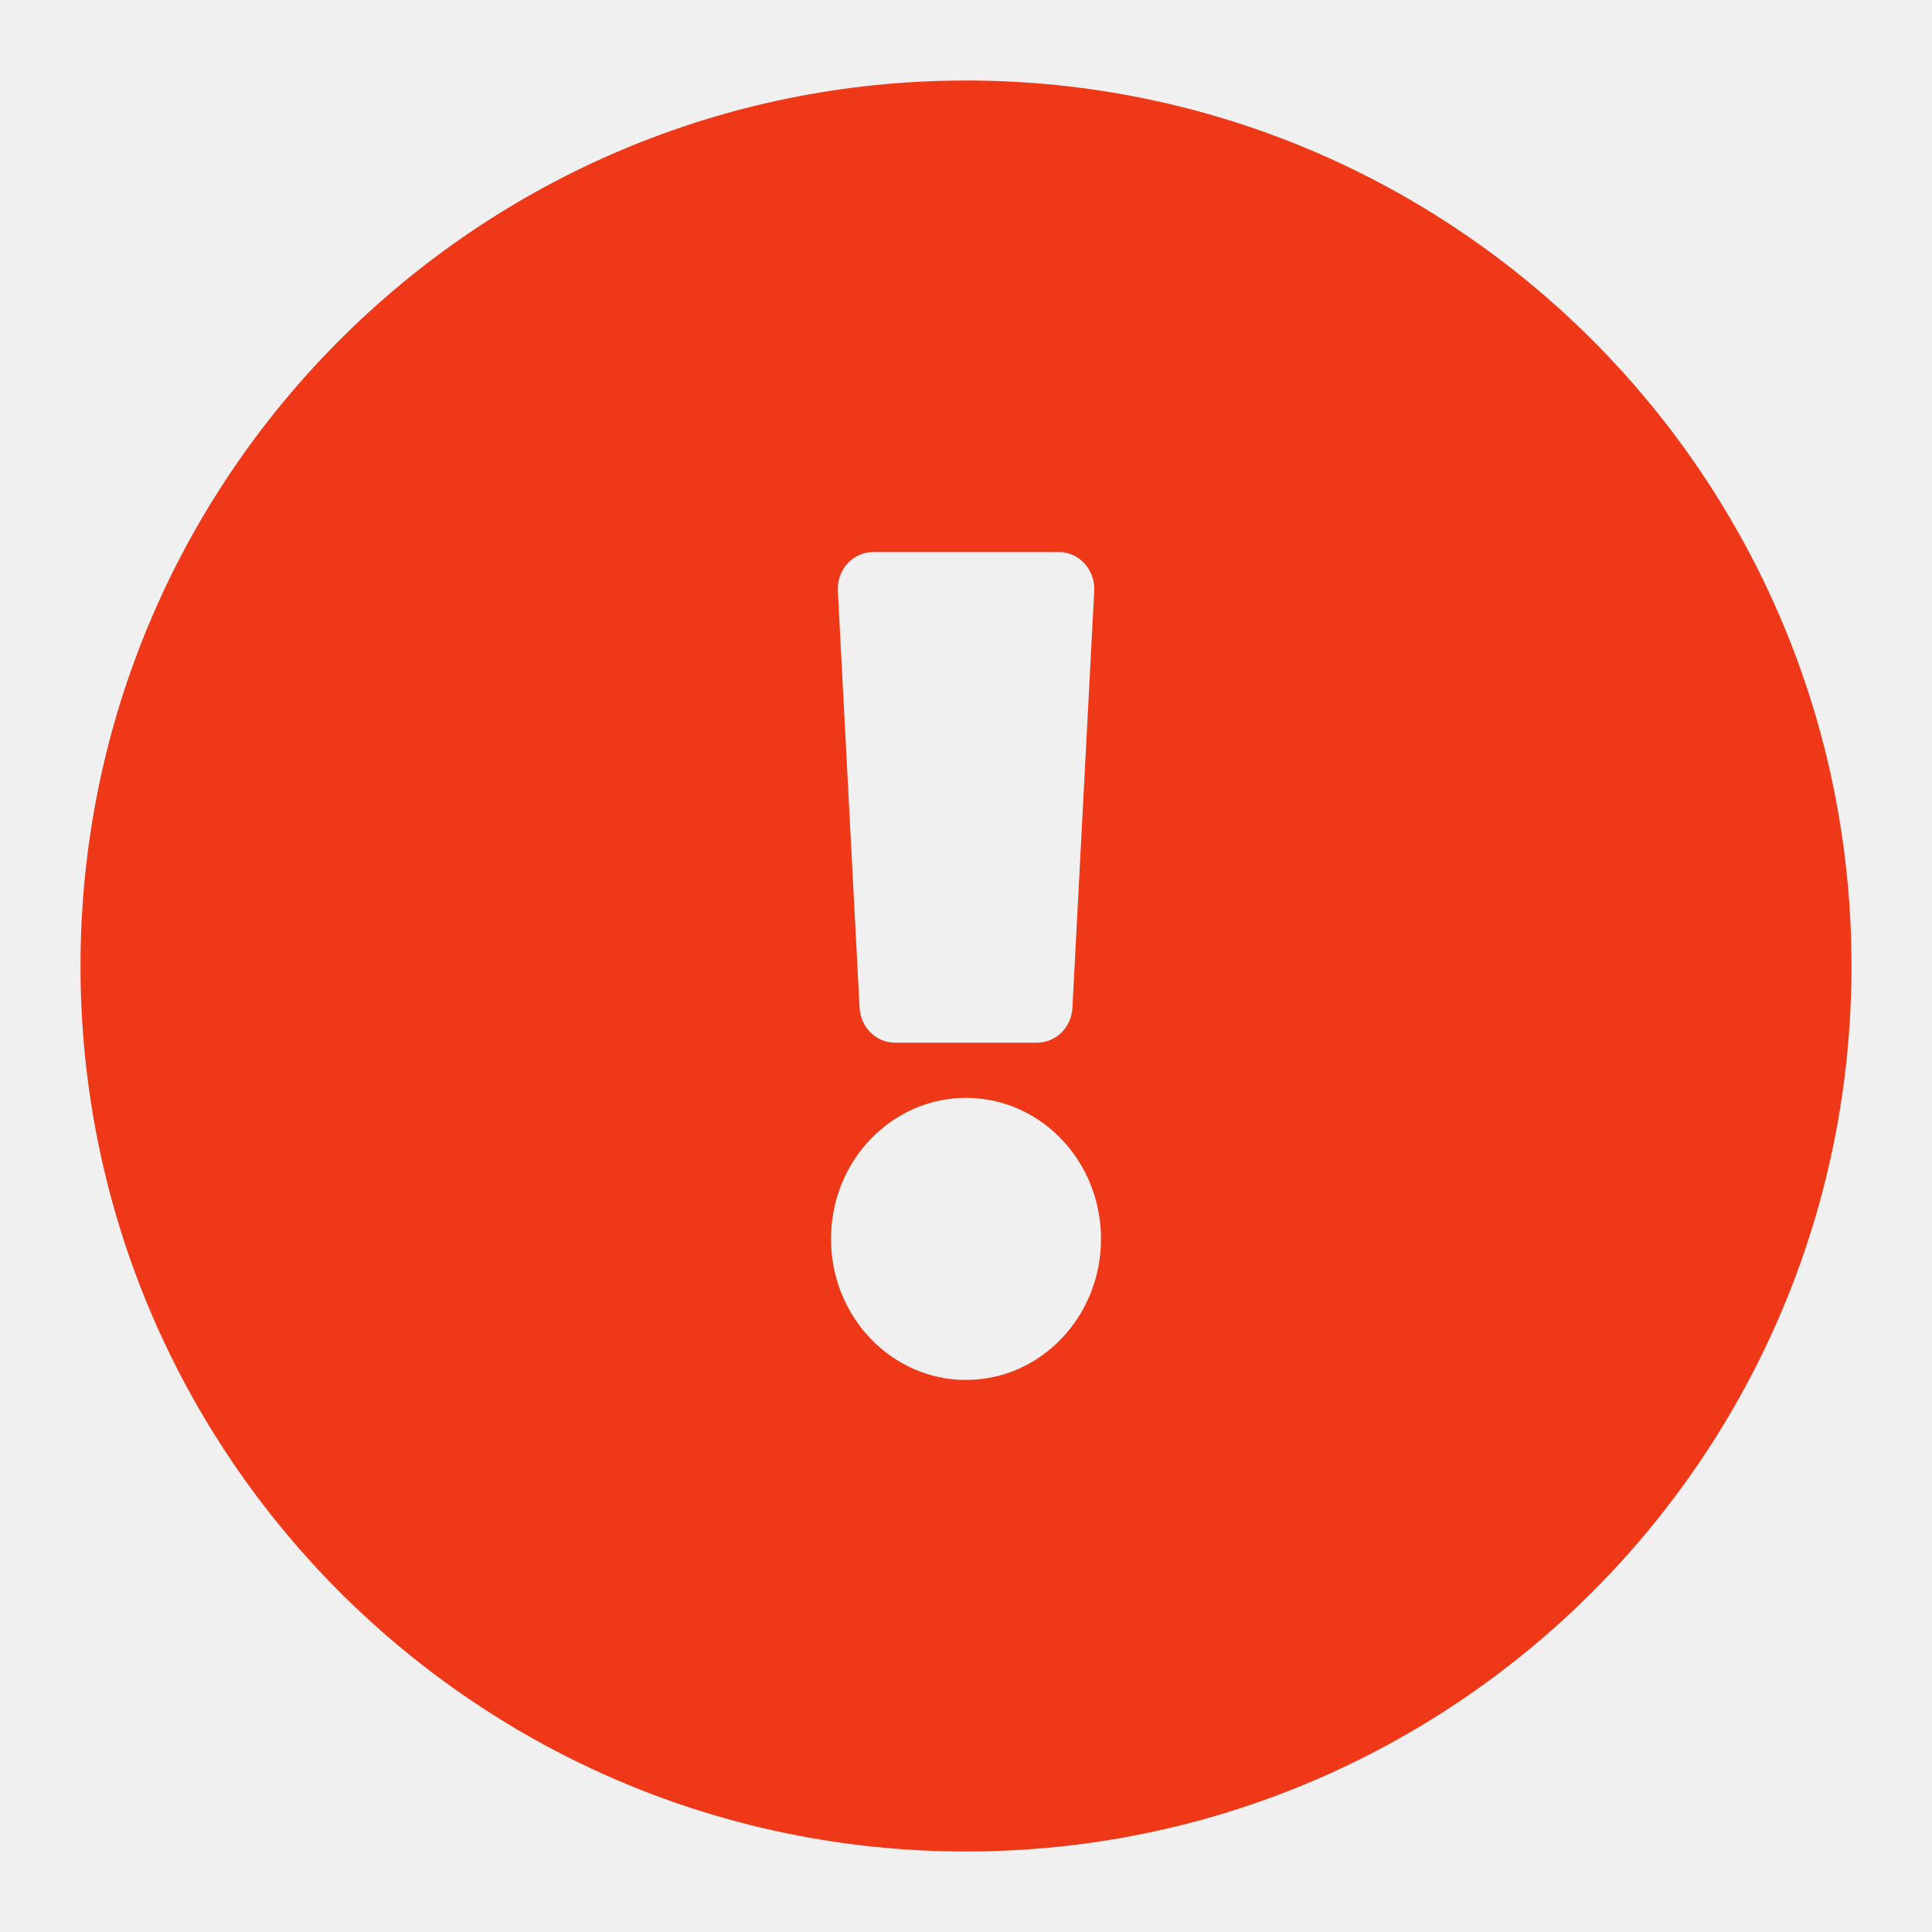
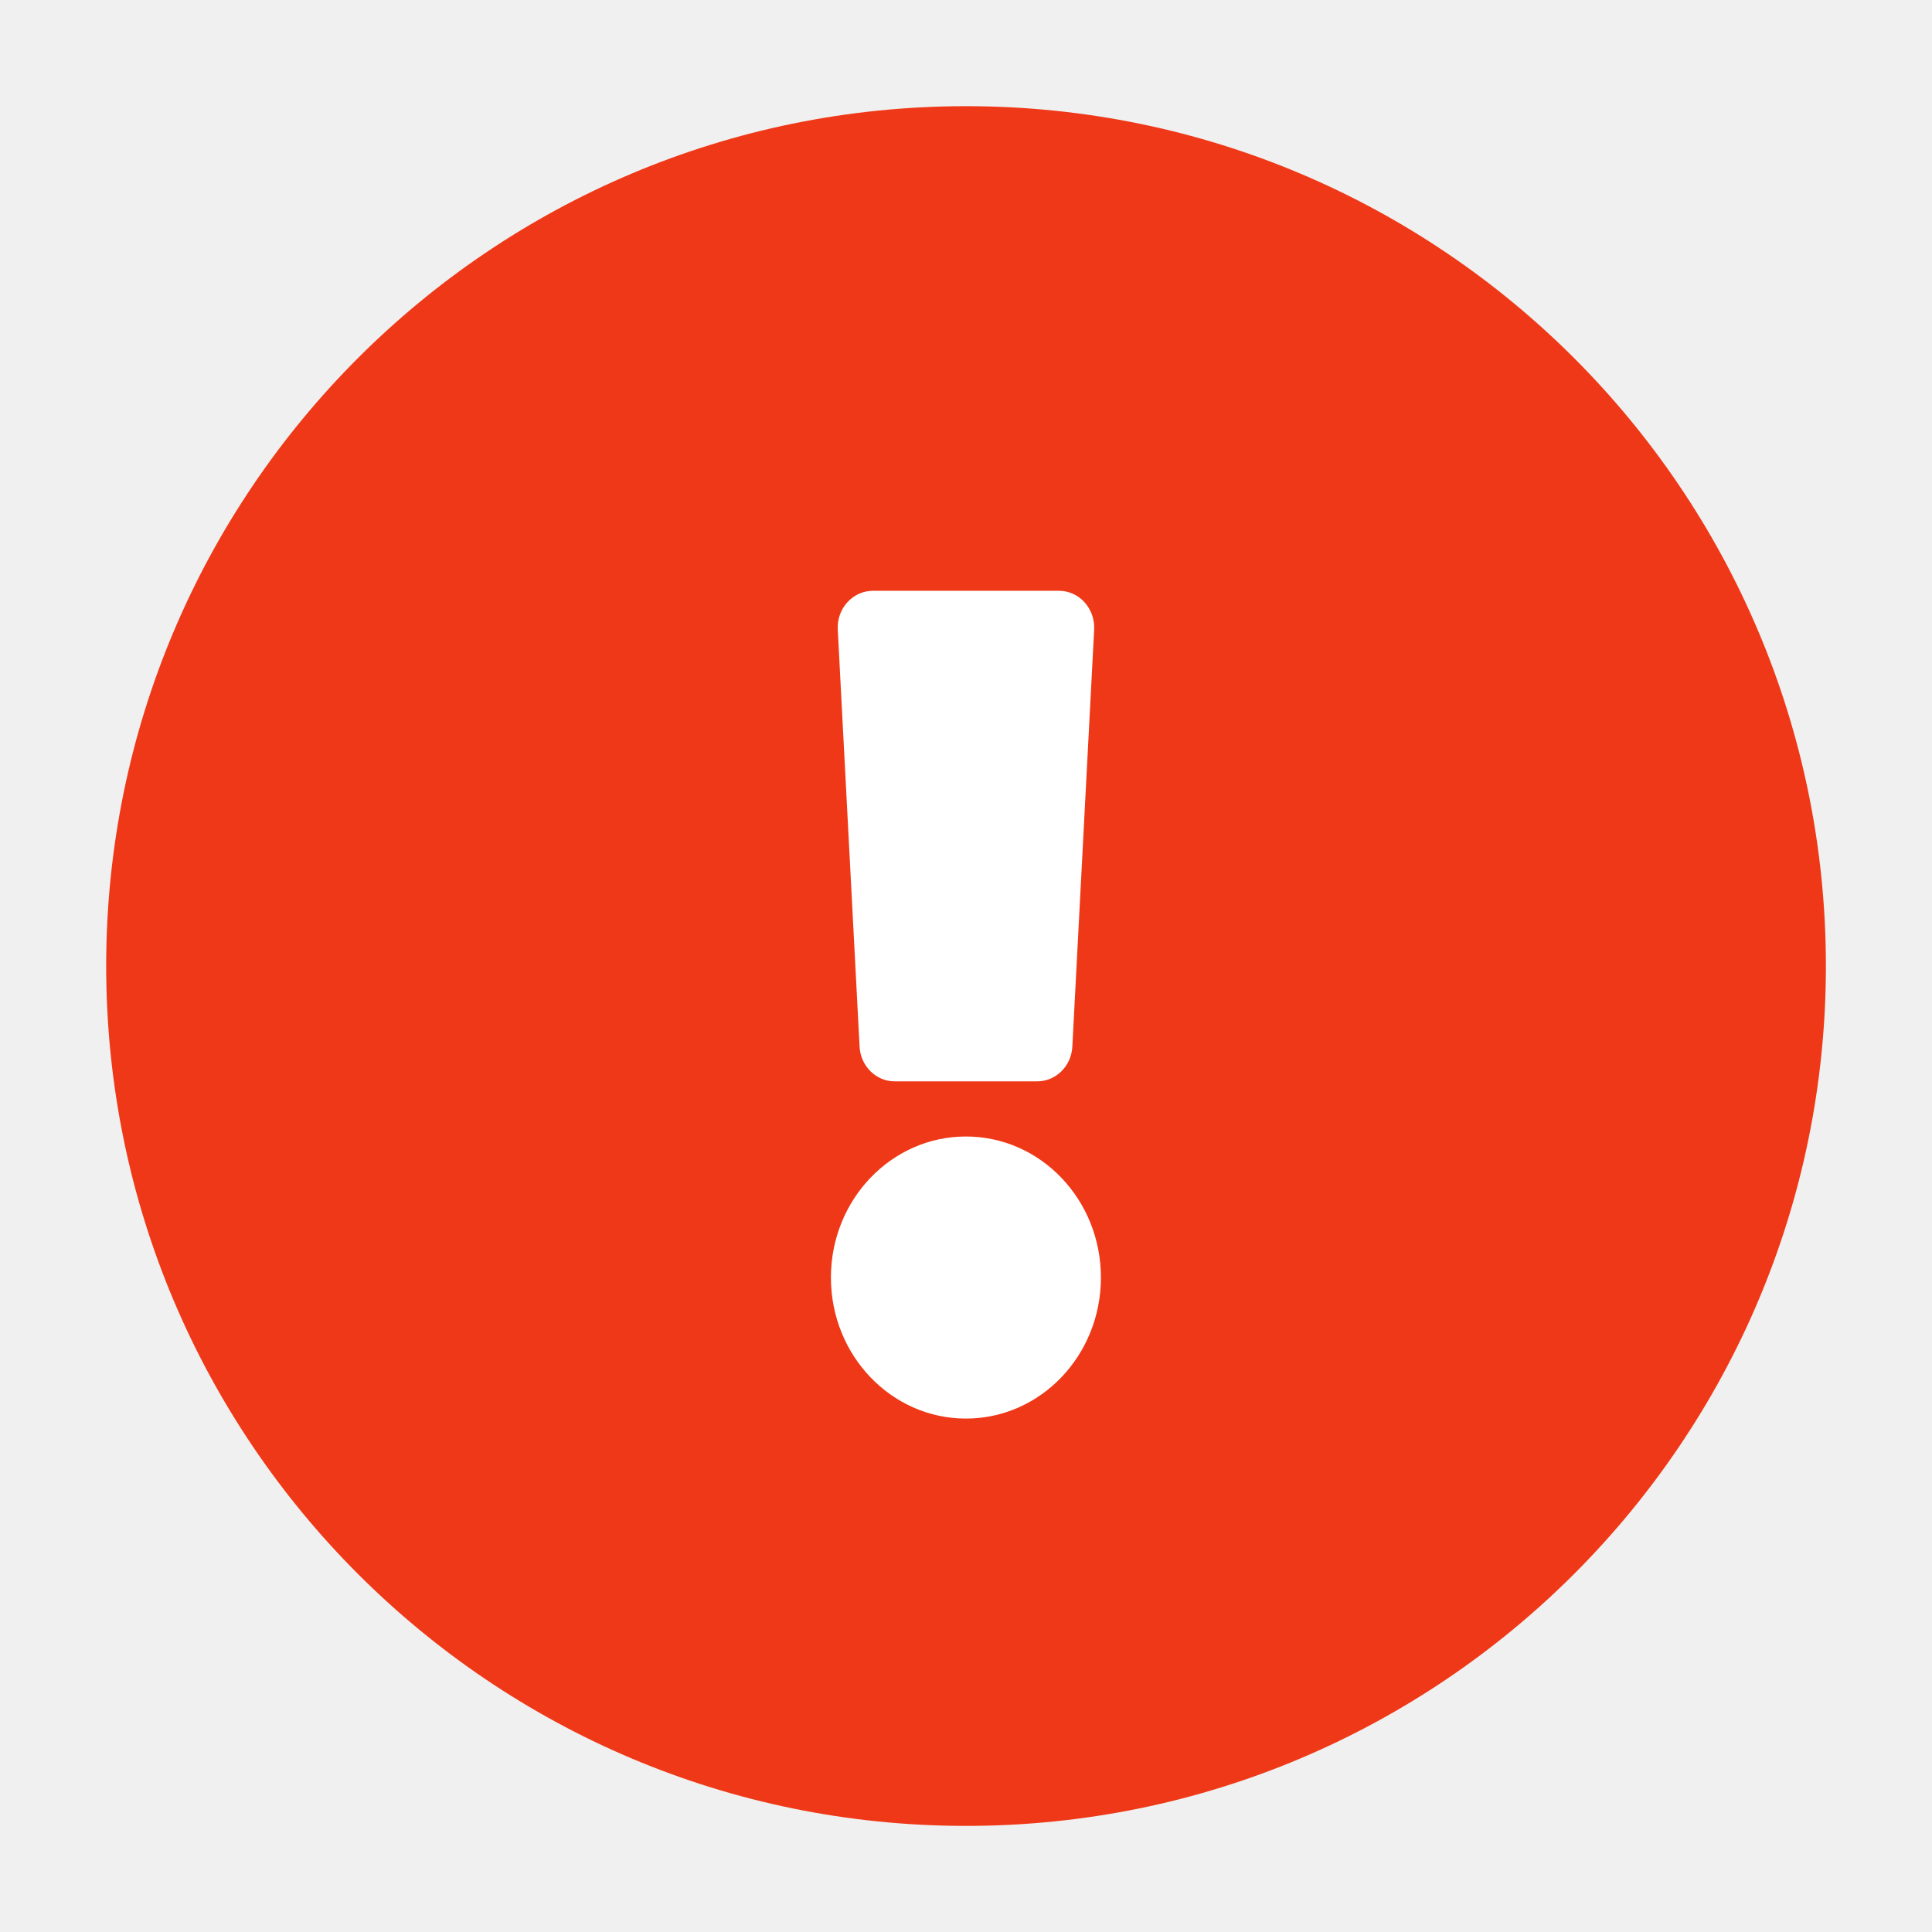
<svg xmlns="http://www.w3.org/2000/svg" width="24" height="24" viewBox="0 0 24 24" fill="none">
-   <path fill-rule="evenodd" clip-rule="evenodd" d="M23 12C23 18.075 18.075 23 12 23C5.925 23 1 18.075 1 12C1 5.925 5.925 1 12 1C18.075 1 23 5.925 23 12ZM10.323 15.39C10.323 14.422 11.074 13.638 12 13.638C12.927 13.638 13.677 14.422 13.677 15.39C13.677 16.357 12.927 17.142 12 17.142C11.074 17.142 10.323 16.357 10.323 15.39ZM10.678 12.52L10.408 7.34C10.394 7.079 10.594 6.858 10.845 6.858H13.156C13.407 6.858 13.606 7.079 13.593 7.34L13.322 12.52C13.309 12.762 13.118 12.952 12.885 12.952H11.115C10.883 12.952 10.691 12.762 10.678 12.52Z" fill="#EF3817" />
+   <path d="M12 22.682C17.899 22.682 22.682 17.899 22.682 12C22.682 6.101 17.899 1.319 12 1.319C6.101 1.319 1.319 6.101 1.319 12C1.319 17.899 6.101 22.682 12 22.682Z" fill="#EF3817" />
+   <path d="M11.999 14.118C11.073 14.118 10.322 14.902 10.322 15.87C10.322 16.838 11.073 17.622 11.999 17.622C12.926 17.622 13.676 16.838 13.676 15.87C13.676 14.902 12.926 14.118 11.999 14.118ZM10.407 7.821L10.678 13.001C10.69 13.243 10.882 13.433 11.114 13.433H12.884C13.117 13.433 13.309 13.243 13.321 13.001L13.592 7.821C13.605 7.559 13.406 7.339 13.155 7.339H10.844C10.593 7.339 10.393 7.559 10.407 7.821Z" fill="white" />
</svg>
